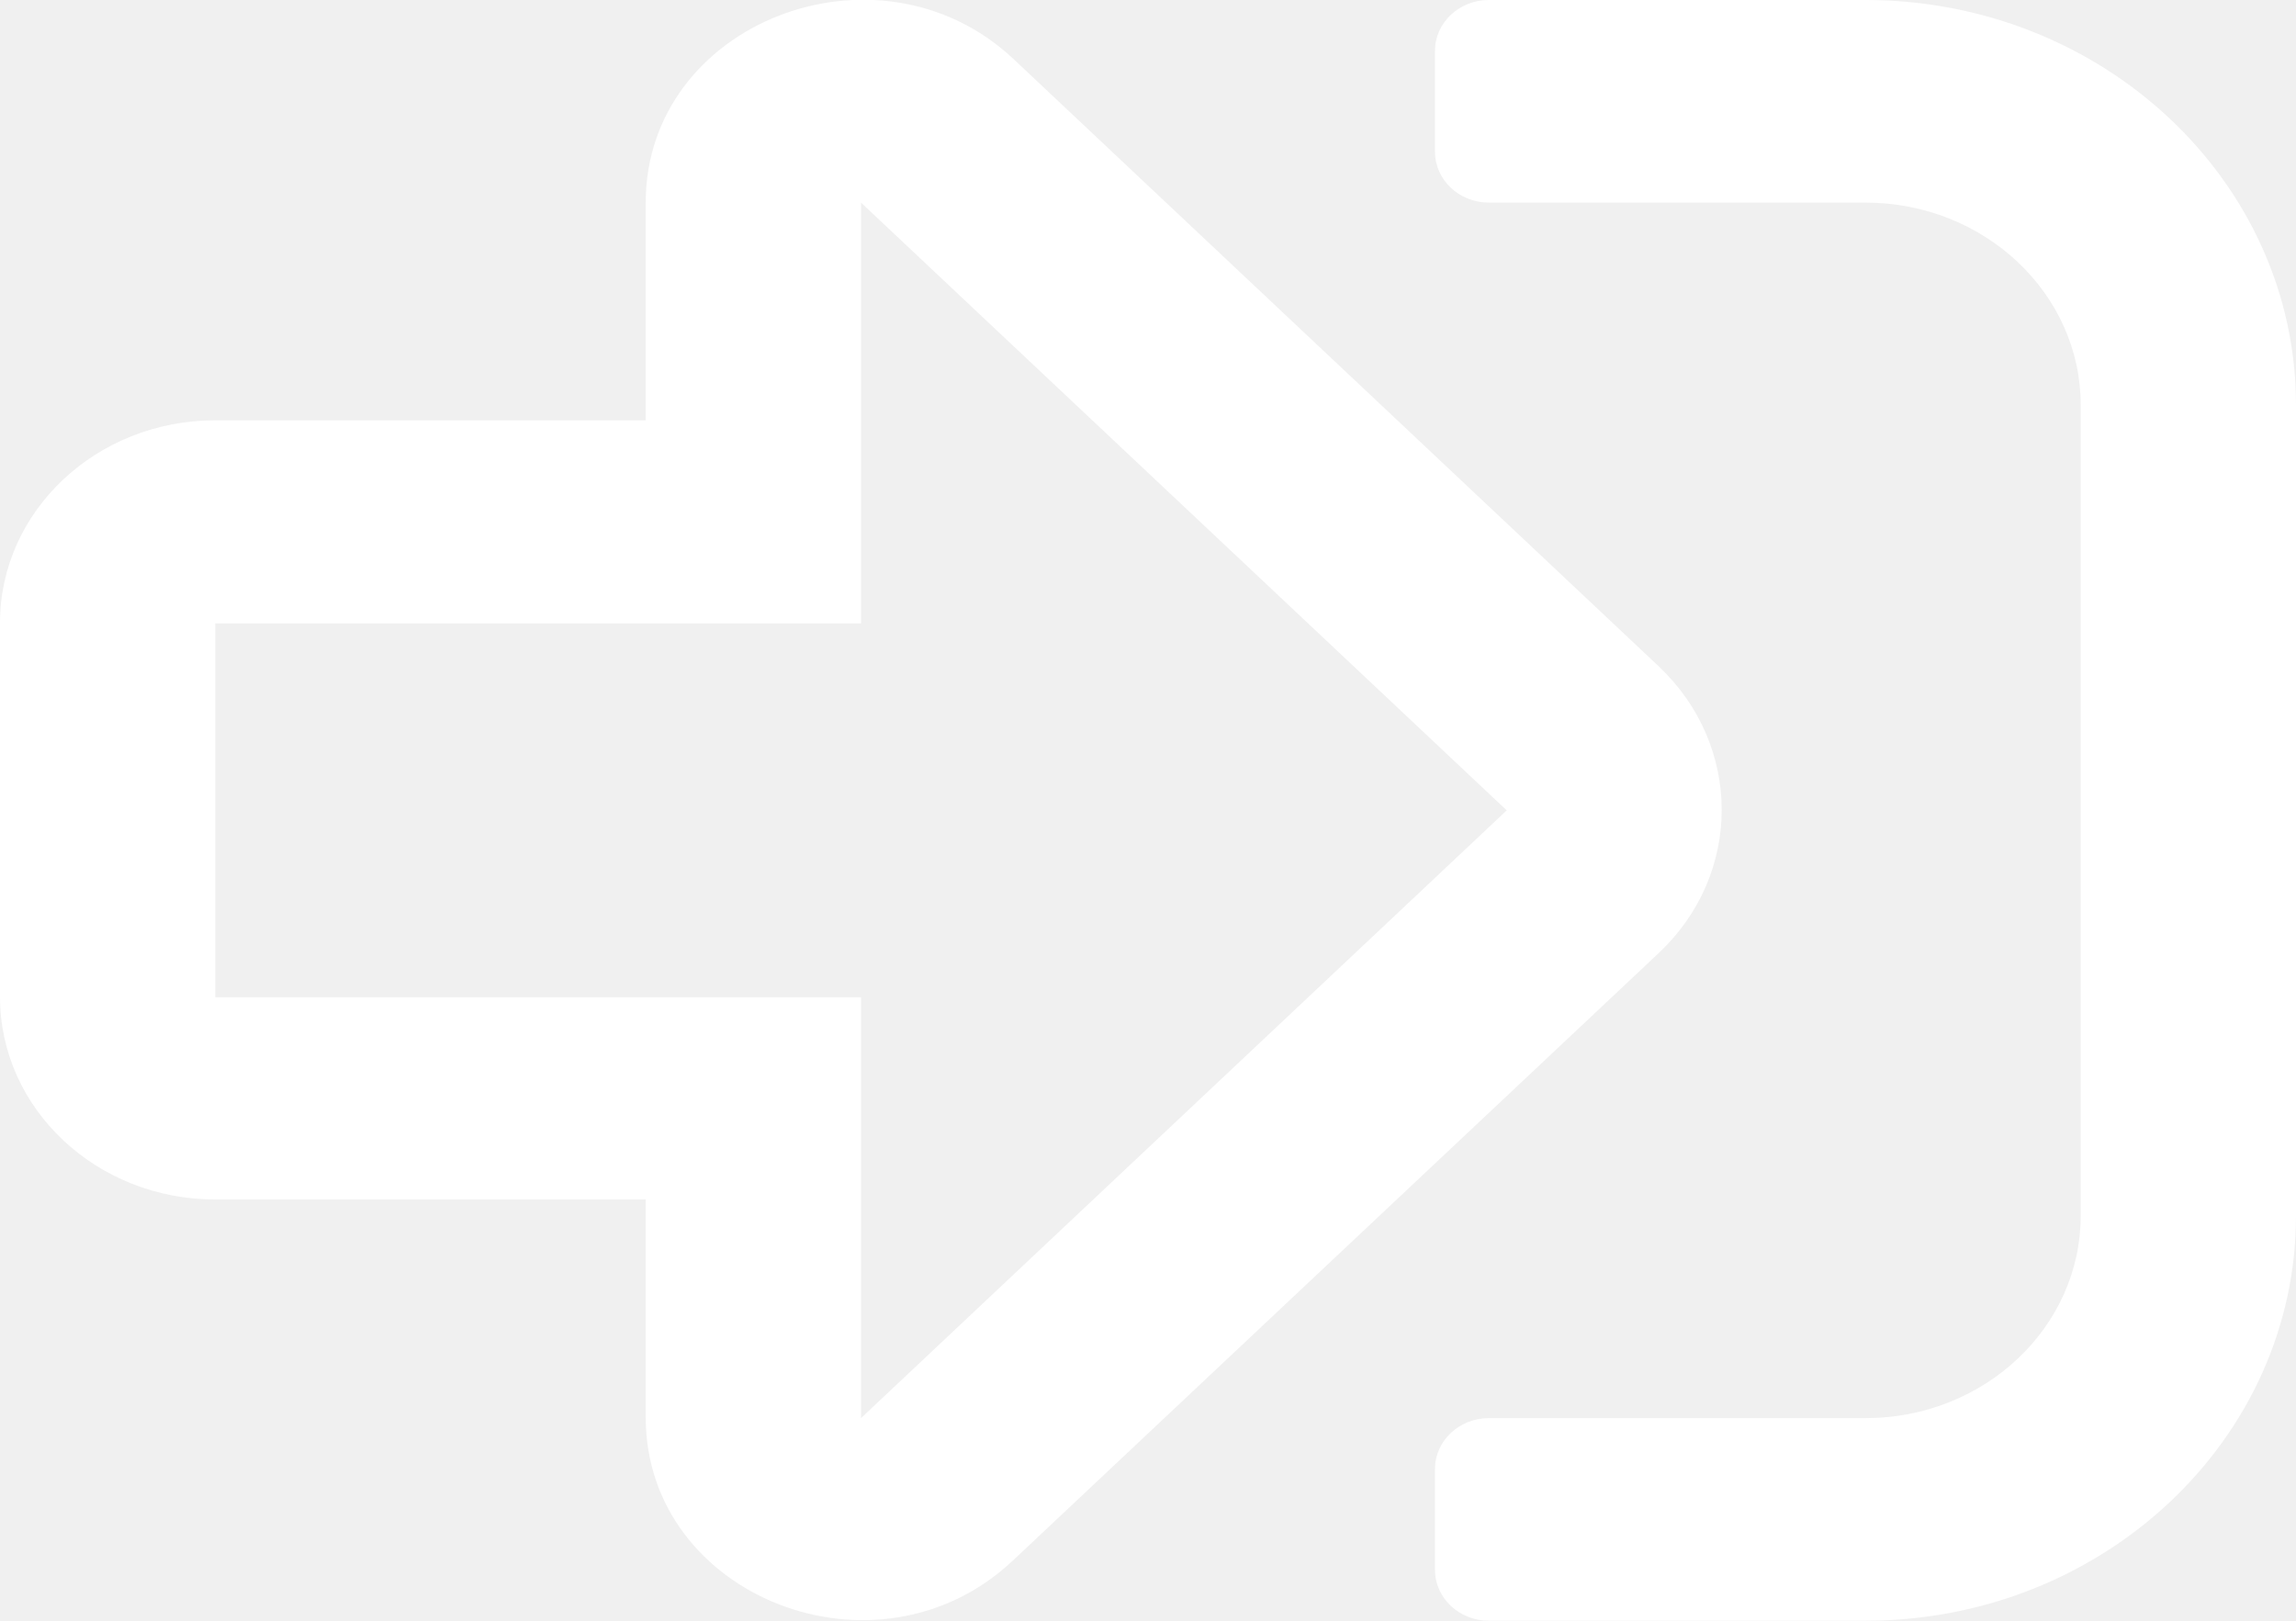
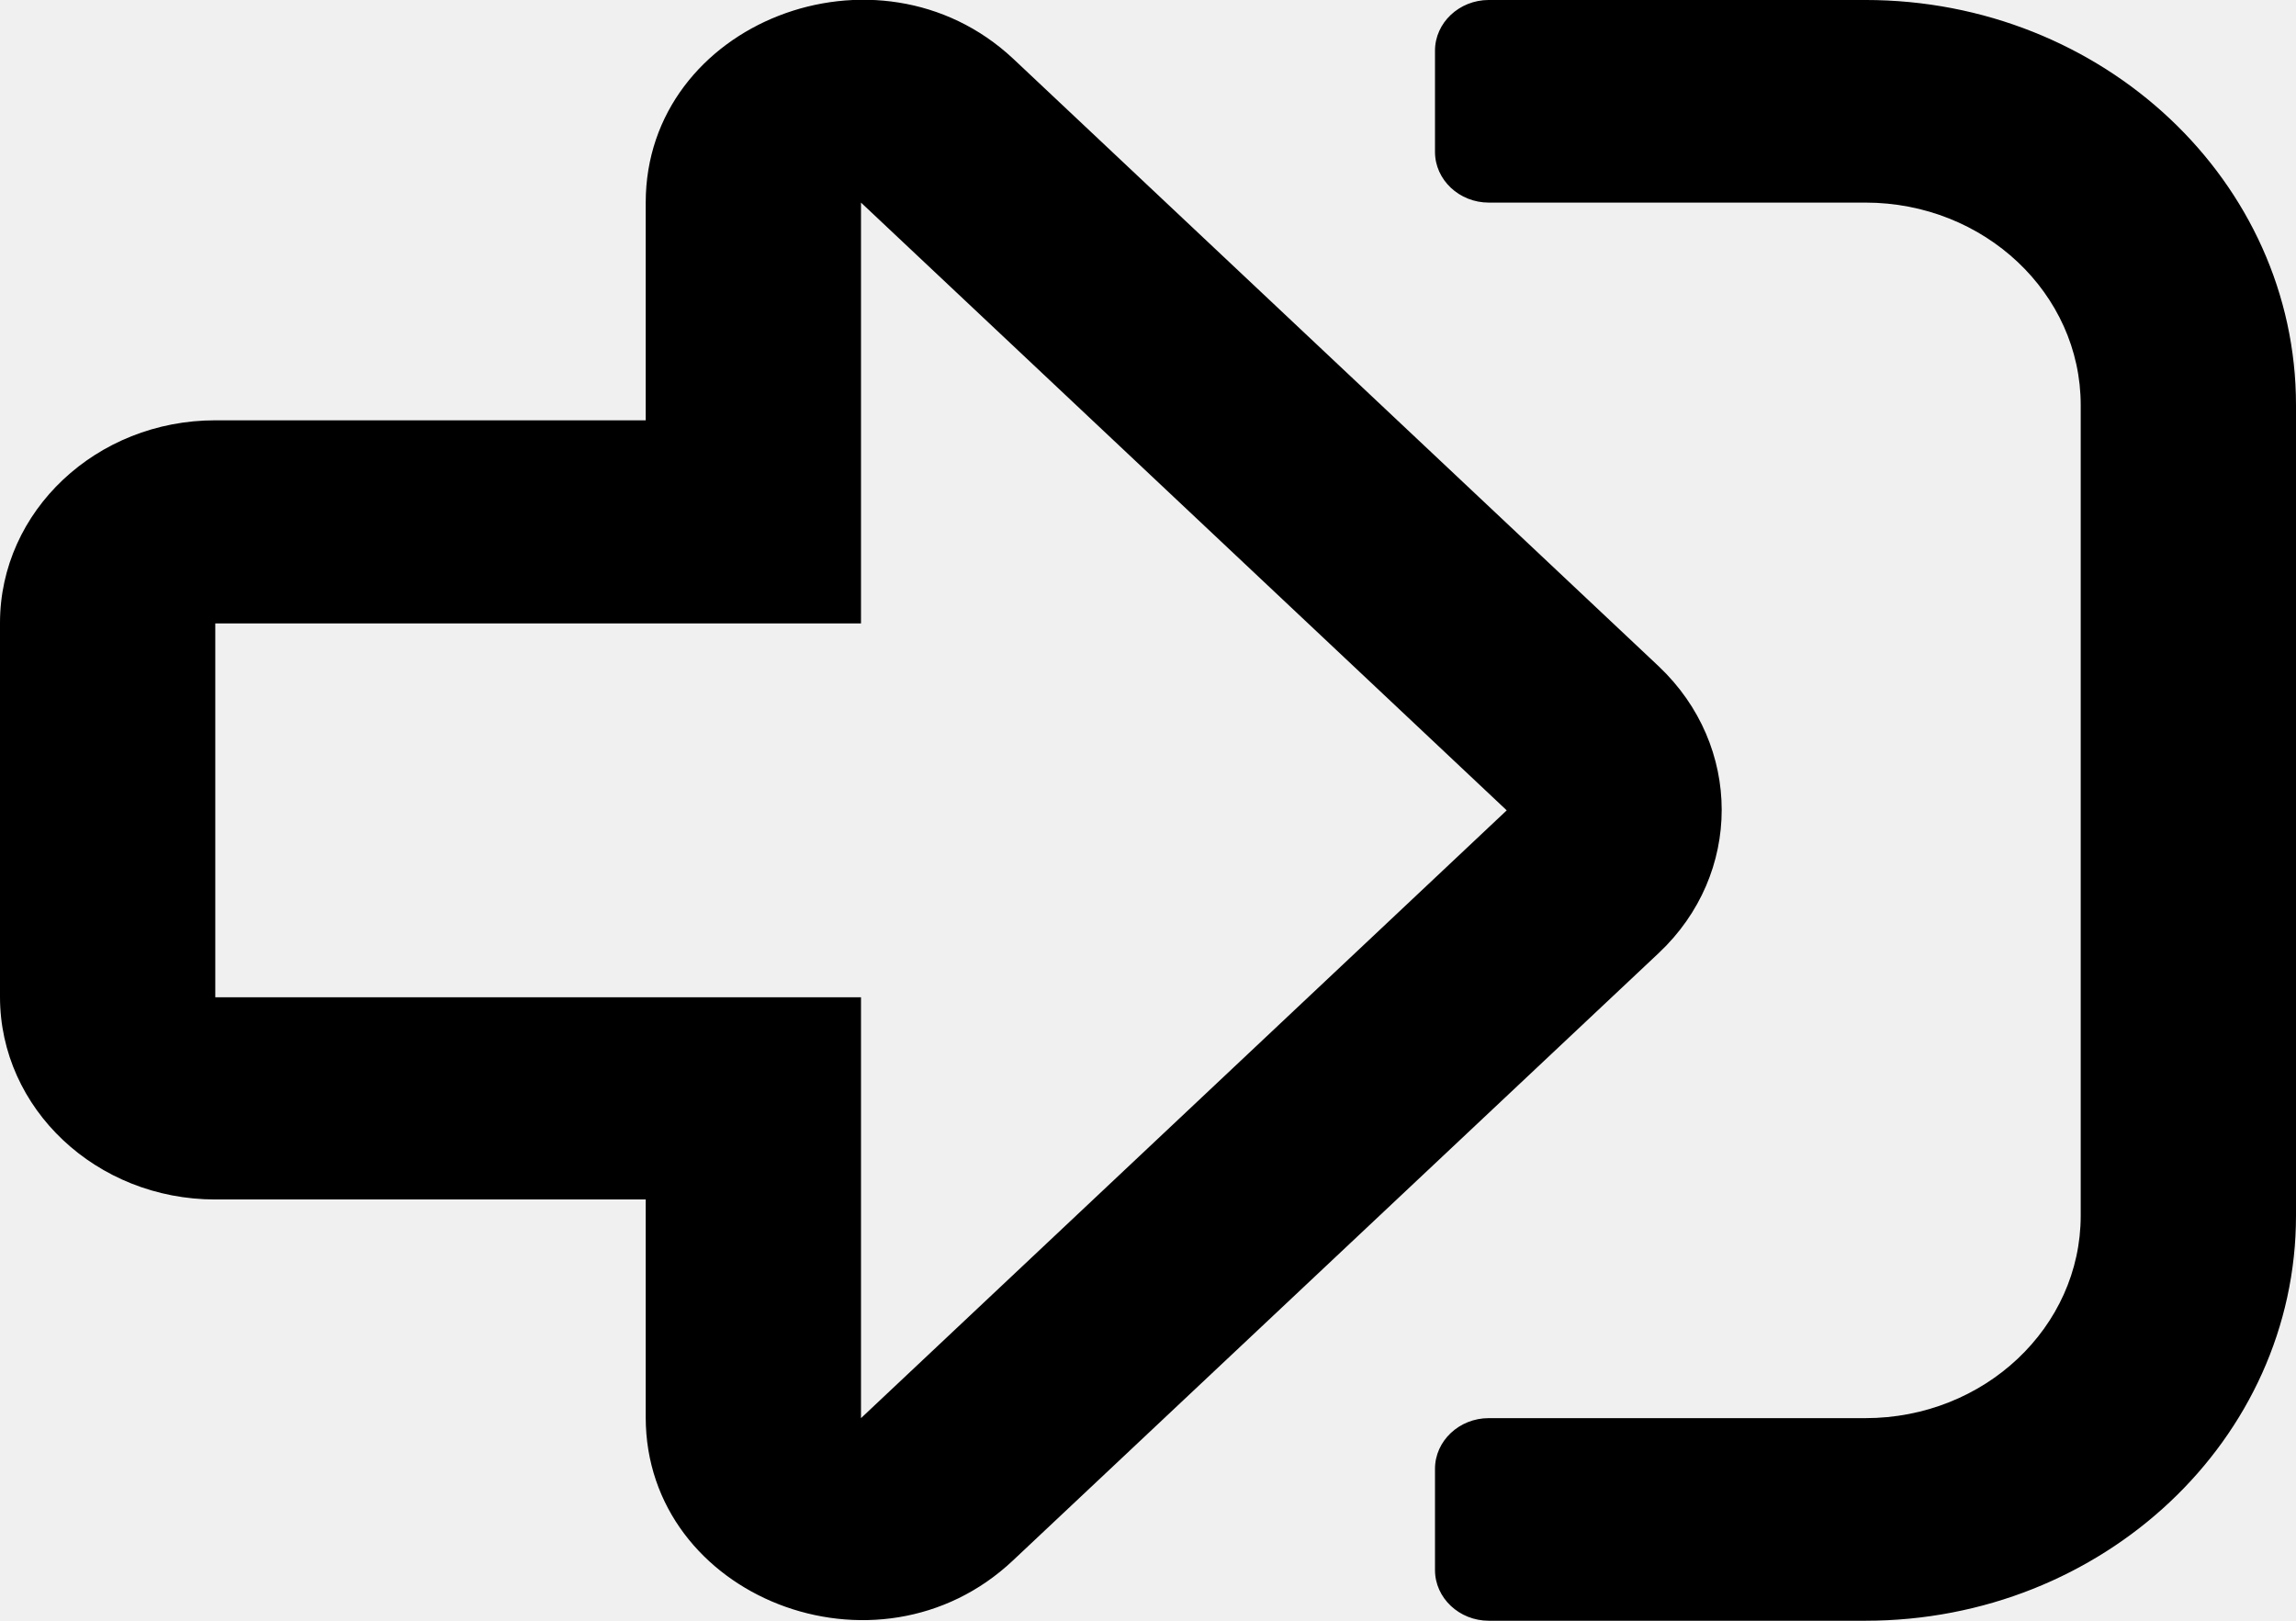
<svg xmlns="http://www.w3.org/2000/svg" width="17" height="12" viewBox="0 0 17 12" fill="none">
-   <path d="M4.781 1.5V3.112H1.594C0.714 3.112 0 3.784 0 4.612V7.381C0 8.209 0.714 8.881 1.594 8.881H4.781V10.494C4.781 11.825 6.498 12.5 7.501 11.553L12.282 7.056C12.903 6.472 12.903 5.522 12.282 4.934L7.501 0.434C6.501 -0.5 4.781 0.166 4.781 1.5ZM11.156 6L6.375 10.5V7.384H1.594V4.616H6.375V1.5L11.156 6ZM13.812 12H11.023C10.804 12 10.625 11.831 10.625 11.625V10.875C10.625 10.669 10.804 10.5 11.023 10.5H13.812C14.692 10.5 15.406 9.828 15.406 9V3C15.406 2.172 14.692 1.5 13.812 1.5H11.023C10.804 1.5 10.625 1.331 10.625 1.125V0.375C10.625 0.169 10.804 -6.98647e-05 11.023 -6.98647e-05H13.812C15.572 -6.98647e-05 17 1.344 17 3V9C17 10.656 15.572 12 13.812 12Z" fill="white" />
+   <path d="M4.781 1.5V3.112H1.594C0.714 3.112 0 3.784 0 4.612V7.381C0 8.209 0.714 8.881 1.594 8.881H4.781V10.494C4.781 11.825 6.498 12.5 7.501 11.553L12.282 7.056C12.903 6.472 12.903 5.522 12.282 4.934L7.501 0.434C6.501 -0.5 4.781 0.166 4.781 1.5ZM11.156 6L6.375 10.5V7.384H1.594V4.616H6.375V1.5L11.156 6ZM13.812 12H11.023C10.804 12 10.625 11.831 10.625 11.625V10.875C10.625 10.669 10.804 10.5 11.023 10.5H13.812C14.692 10.5 15.406 9.828 15.406 9V3C15.406 2.172 14.692 1.5 13.812 1.5H11.023C10.804 1.5 10.625 1.331 10.625 1.125V0.375C10.625 0.169 10.804 -6.98647e-05 11.023 -6.98647e-05H13.812C15.572 -6.98647e-05 17 1.344 17 3V9C17 10.656 15.572 12 13.812 12Z" fill="currentColor" />
</svg>
